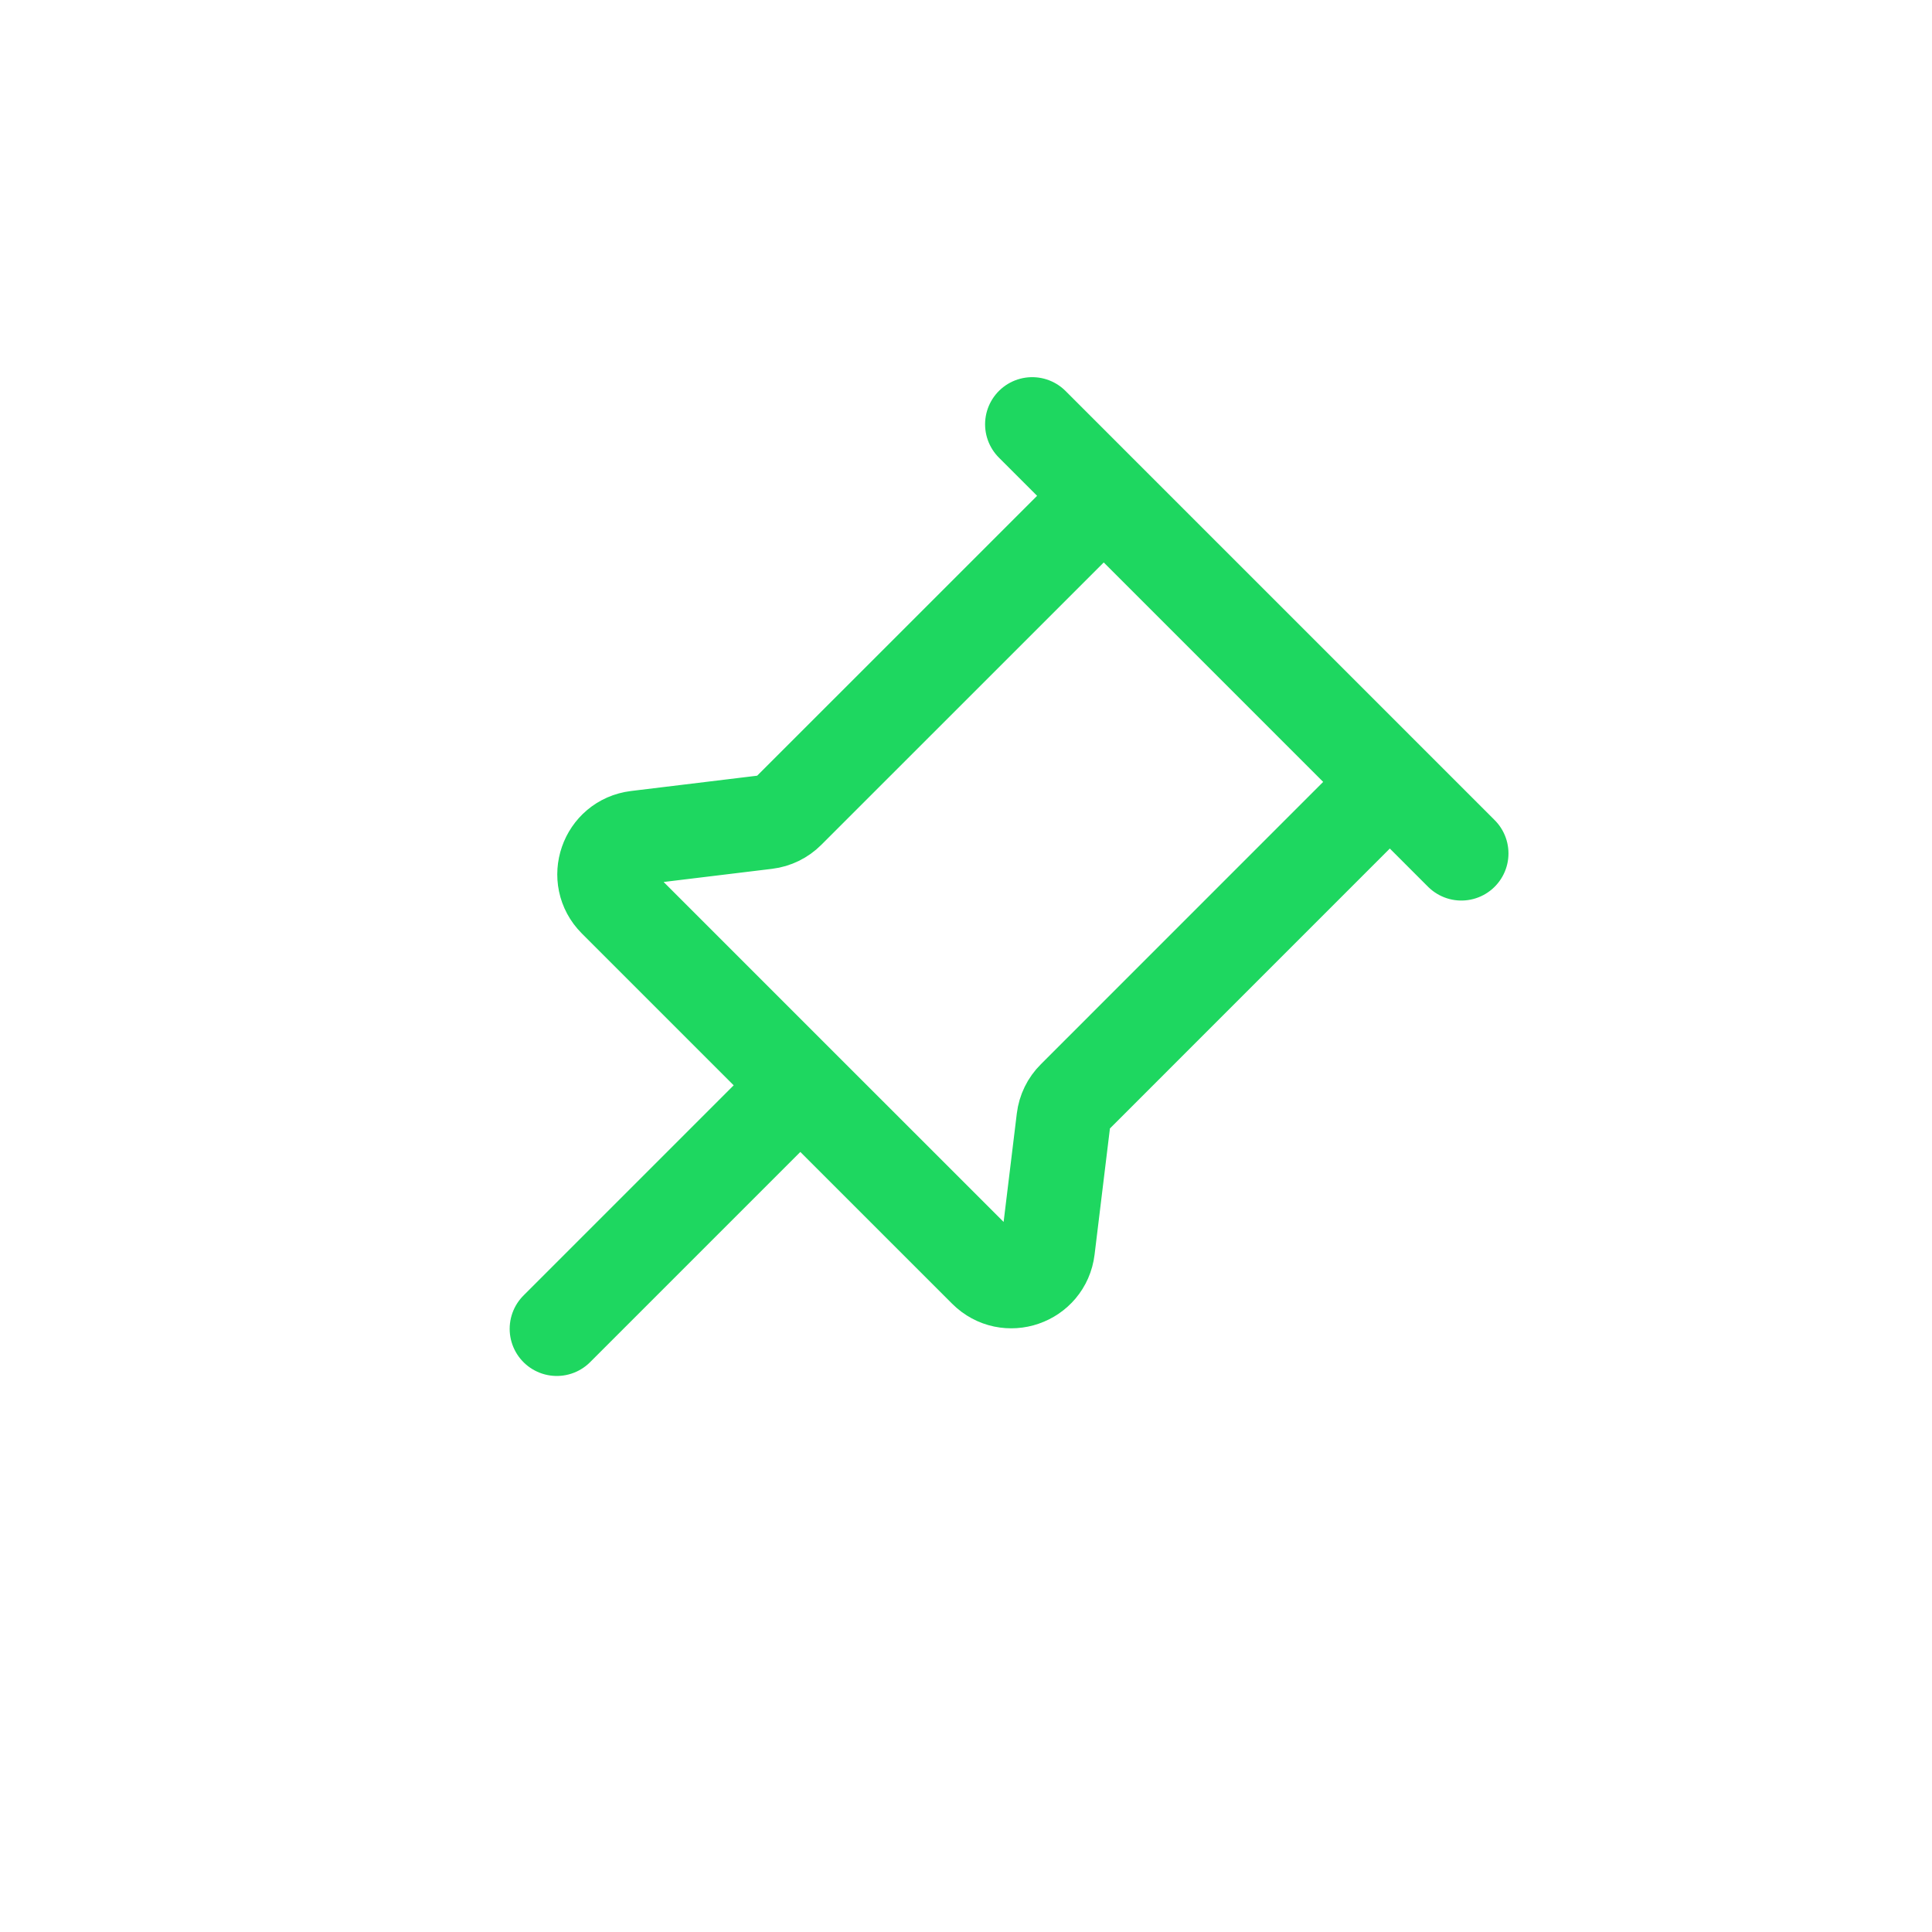
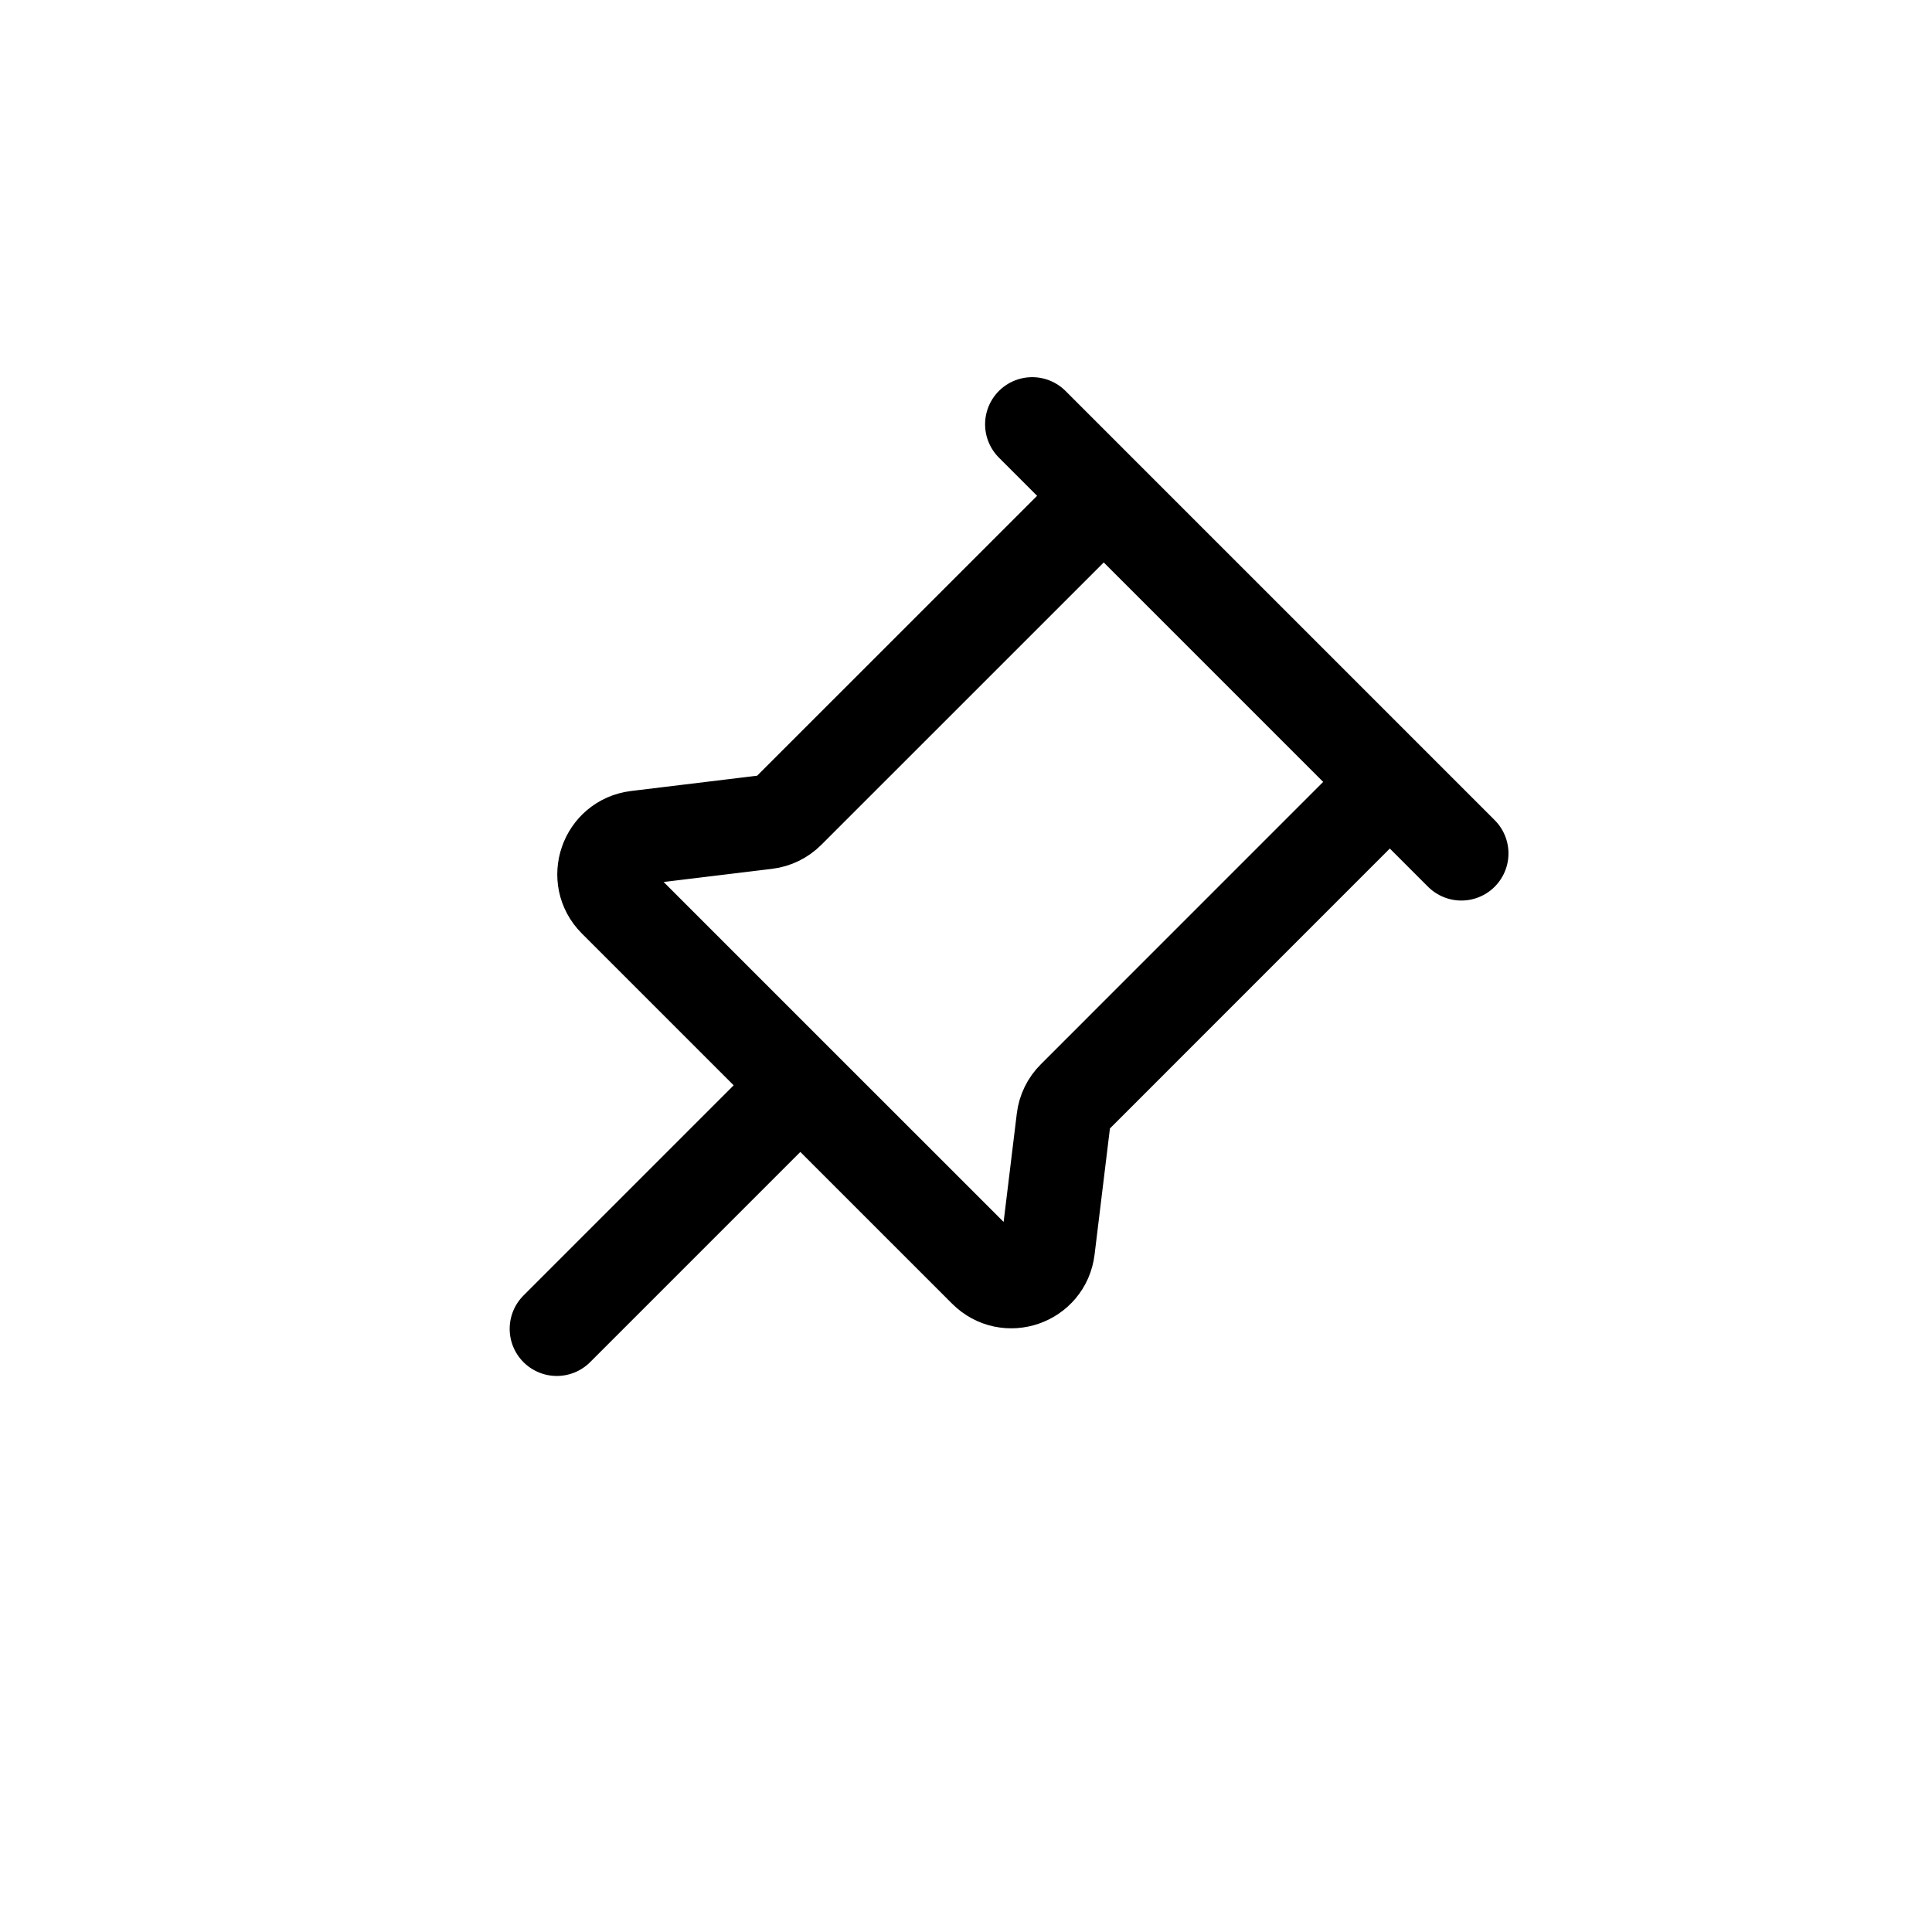
- <svg xmlns="http://www.w3.org/2000/svg" width="41" height="41" viewBox="0 0 41 41" fill="none">
-   <path d="M29.494 16.593L31.012 18.111M29.494 16.593L22.794 23.294C22.67 23.417 22.592 23.577 22.571 23.75L22.236 26.503C22.158 27.148 21.372 27.419 20.913 26.96L16.984 23.032M29.494 16.593L23.423 10.522M21.905 9.004L23.423 10.522M23.423 10.522L16.722 17.222C16.599 17.345 16.438 17.424 16.265 17.445L13.512 17.779C12.868 17.858 12.596 18.644 13.055 19.103L16.984 23.032M16.984 23.032L11.816 28.2" stroke="#1ED760" stroke-width="2" stroke-linecap="round" stroke-linejoin="round" />
+ <svg xmlns="http://www.w3.org/2000/svg" viewBox="0 0 41 41" fill="none">
+   <path d="M29.494 16.593L31.012 18.111M29.494 16.593L22.794 23.294C22.67 23.417 22.592 23.577 22.571 23.75L22.236 26.503C22.158 27.148 21.372 27.419 20.913 26.96L16.984 23.032M29.494 16.593L23.423 10.522M21.905 9.004L23.423 10.522M23.423 10.522L16.722 17.222C16.599 17.345 16.438 17.424 16.265 17.445L13.512 17.779C12.868 17.858 12.596 18.644 13.055 19.103L16.984 23.032M16.984 23.032L11.816 28.2" stroke="currentColor" stroke-width="2" stroke-linecap="round" stroke-linejoin="round" />
</svg>
